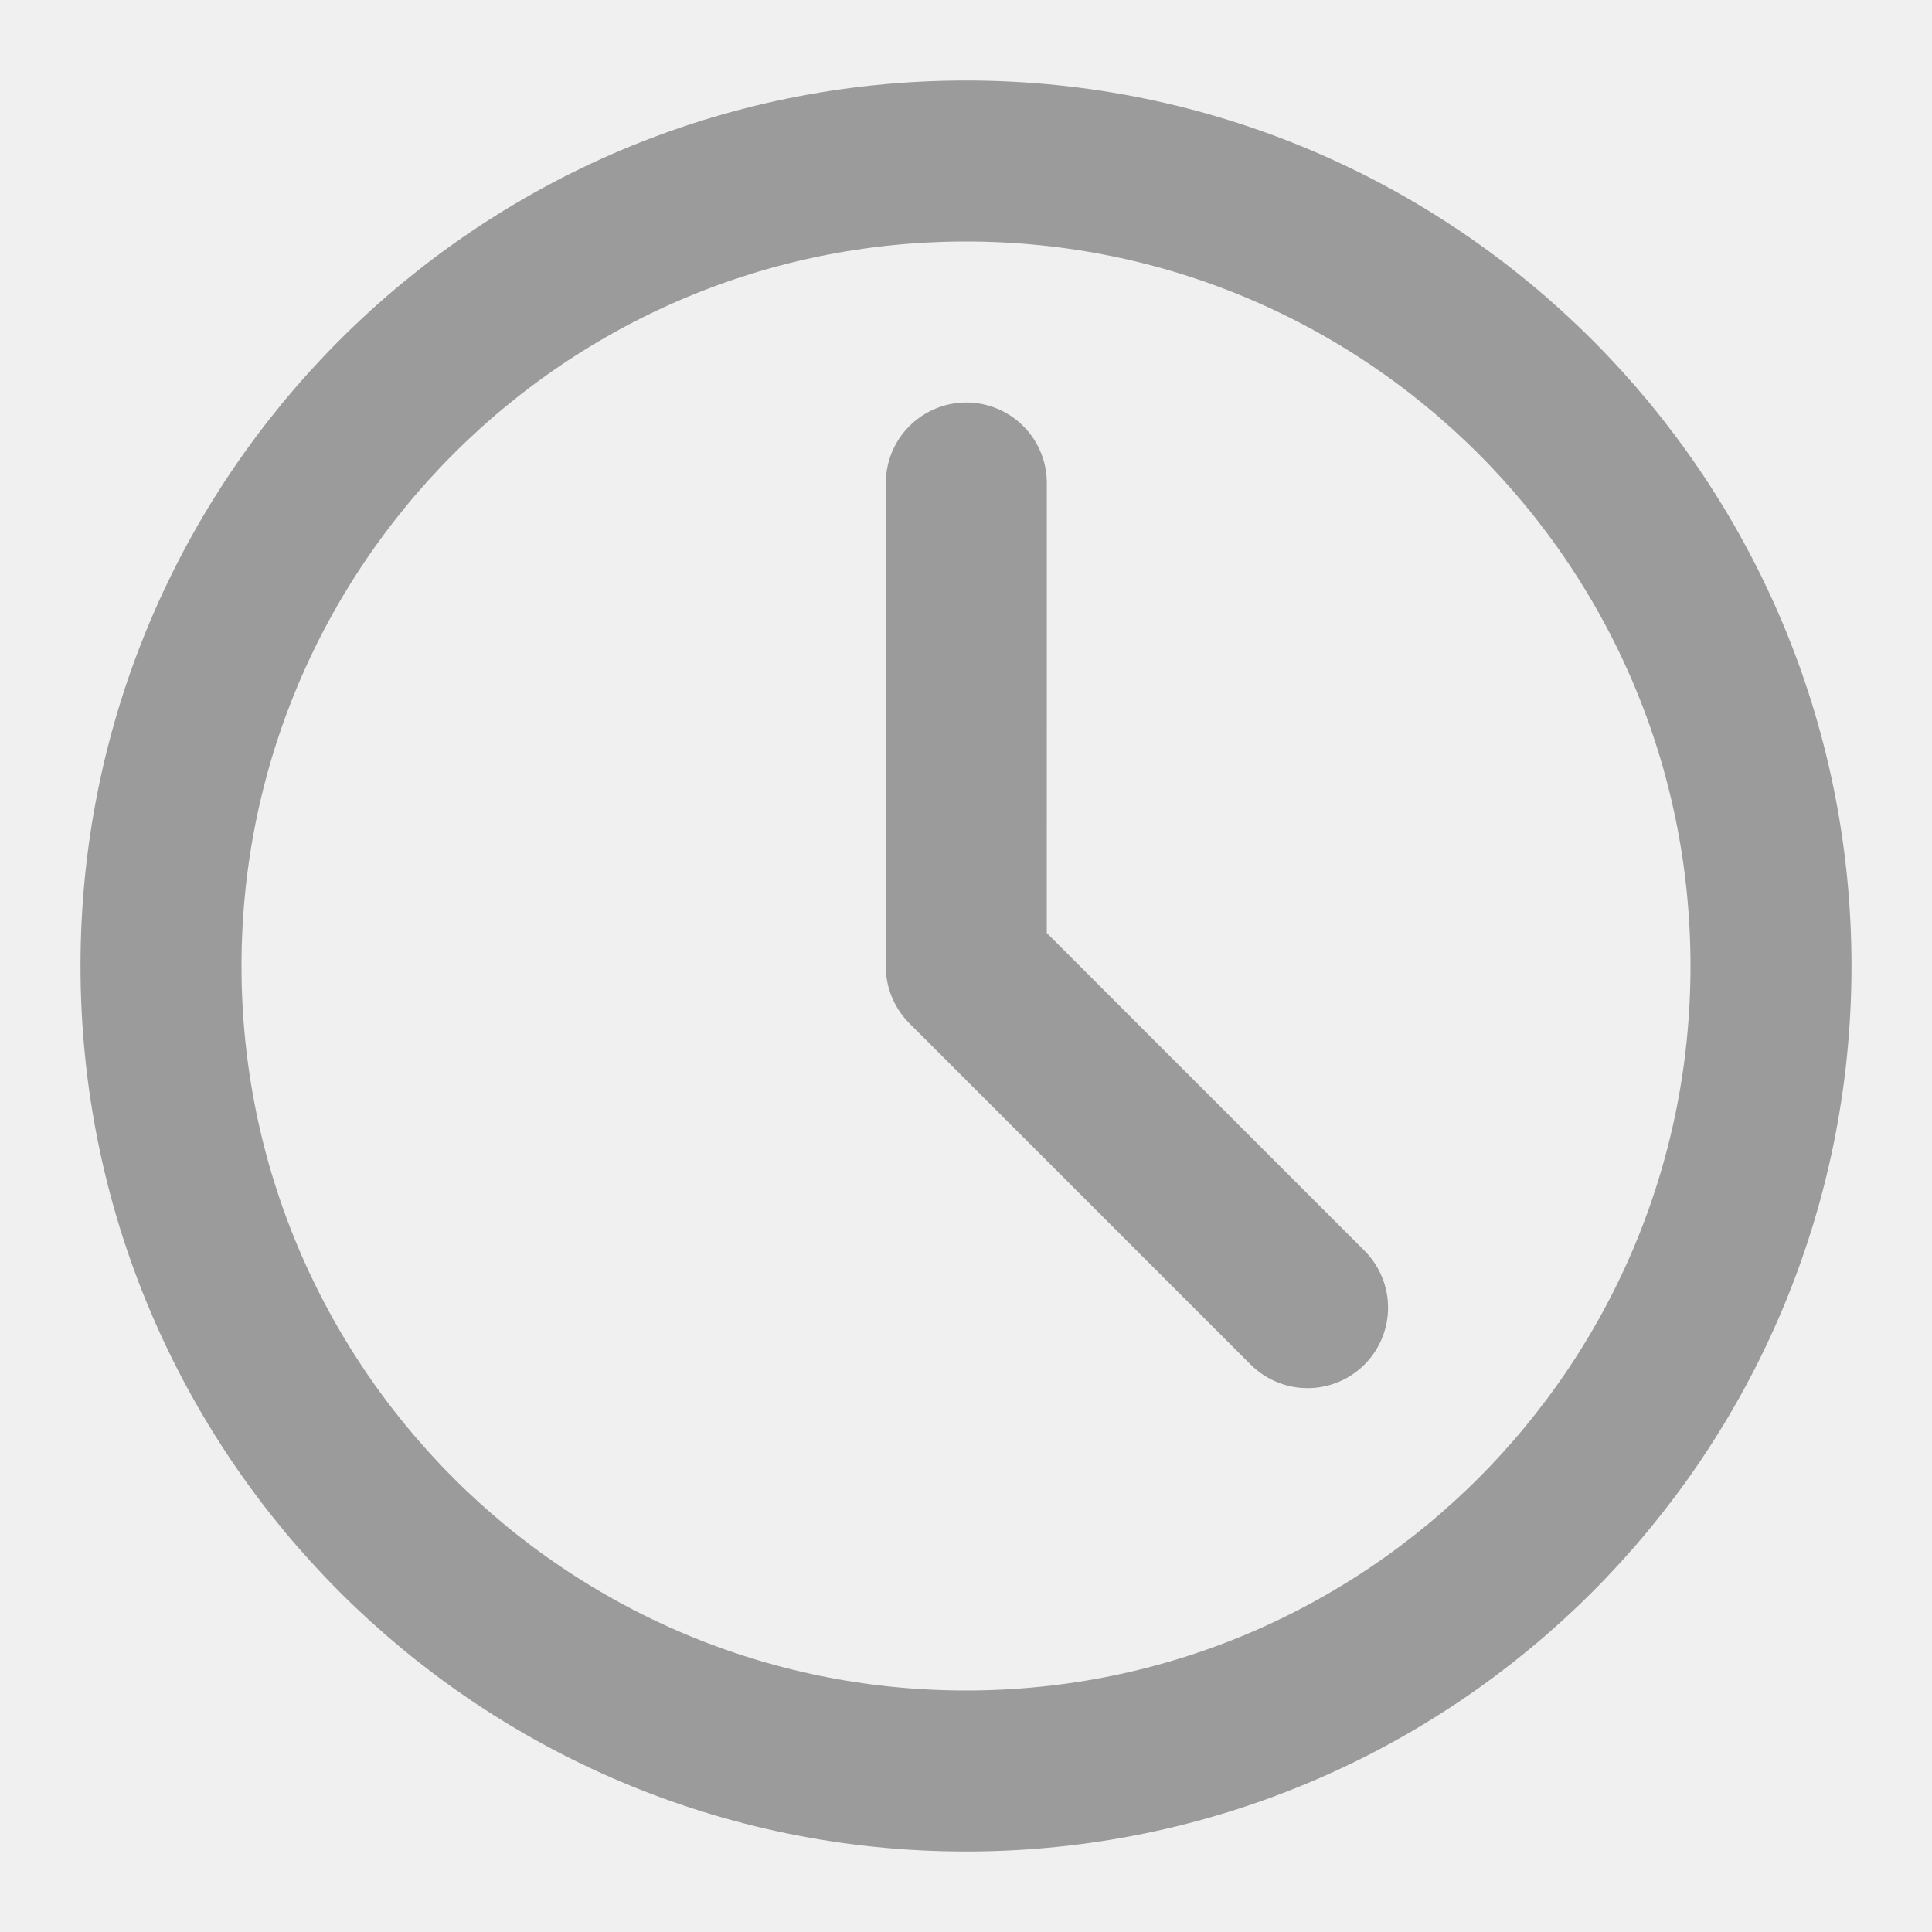
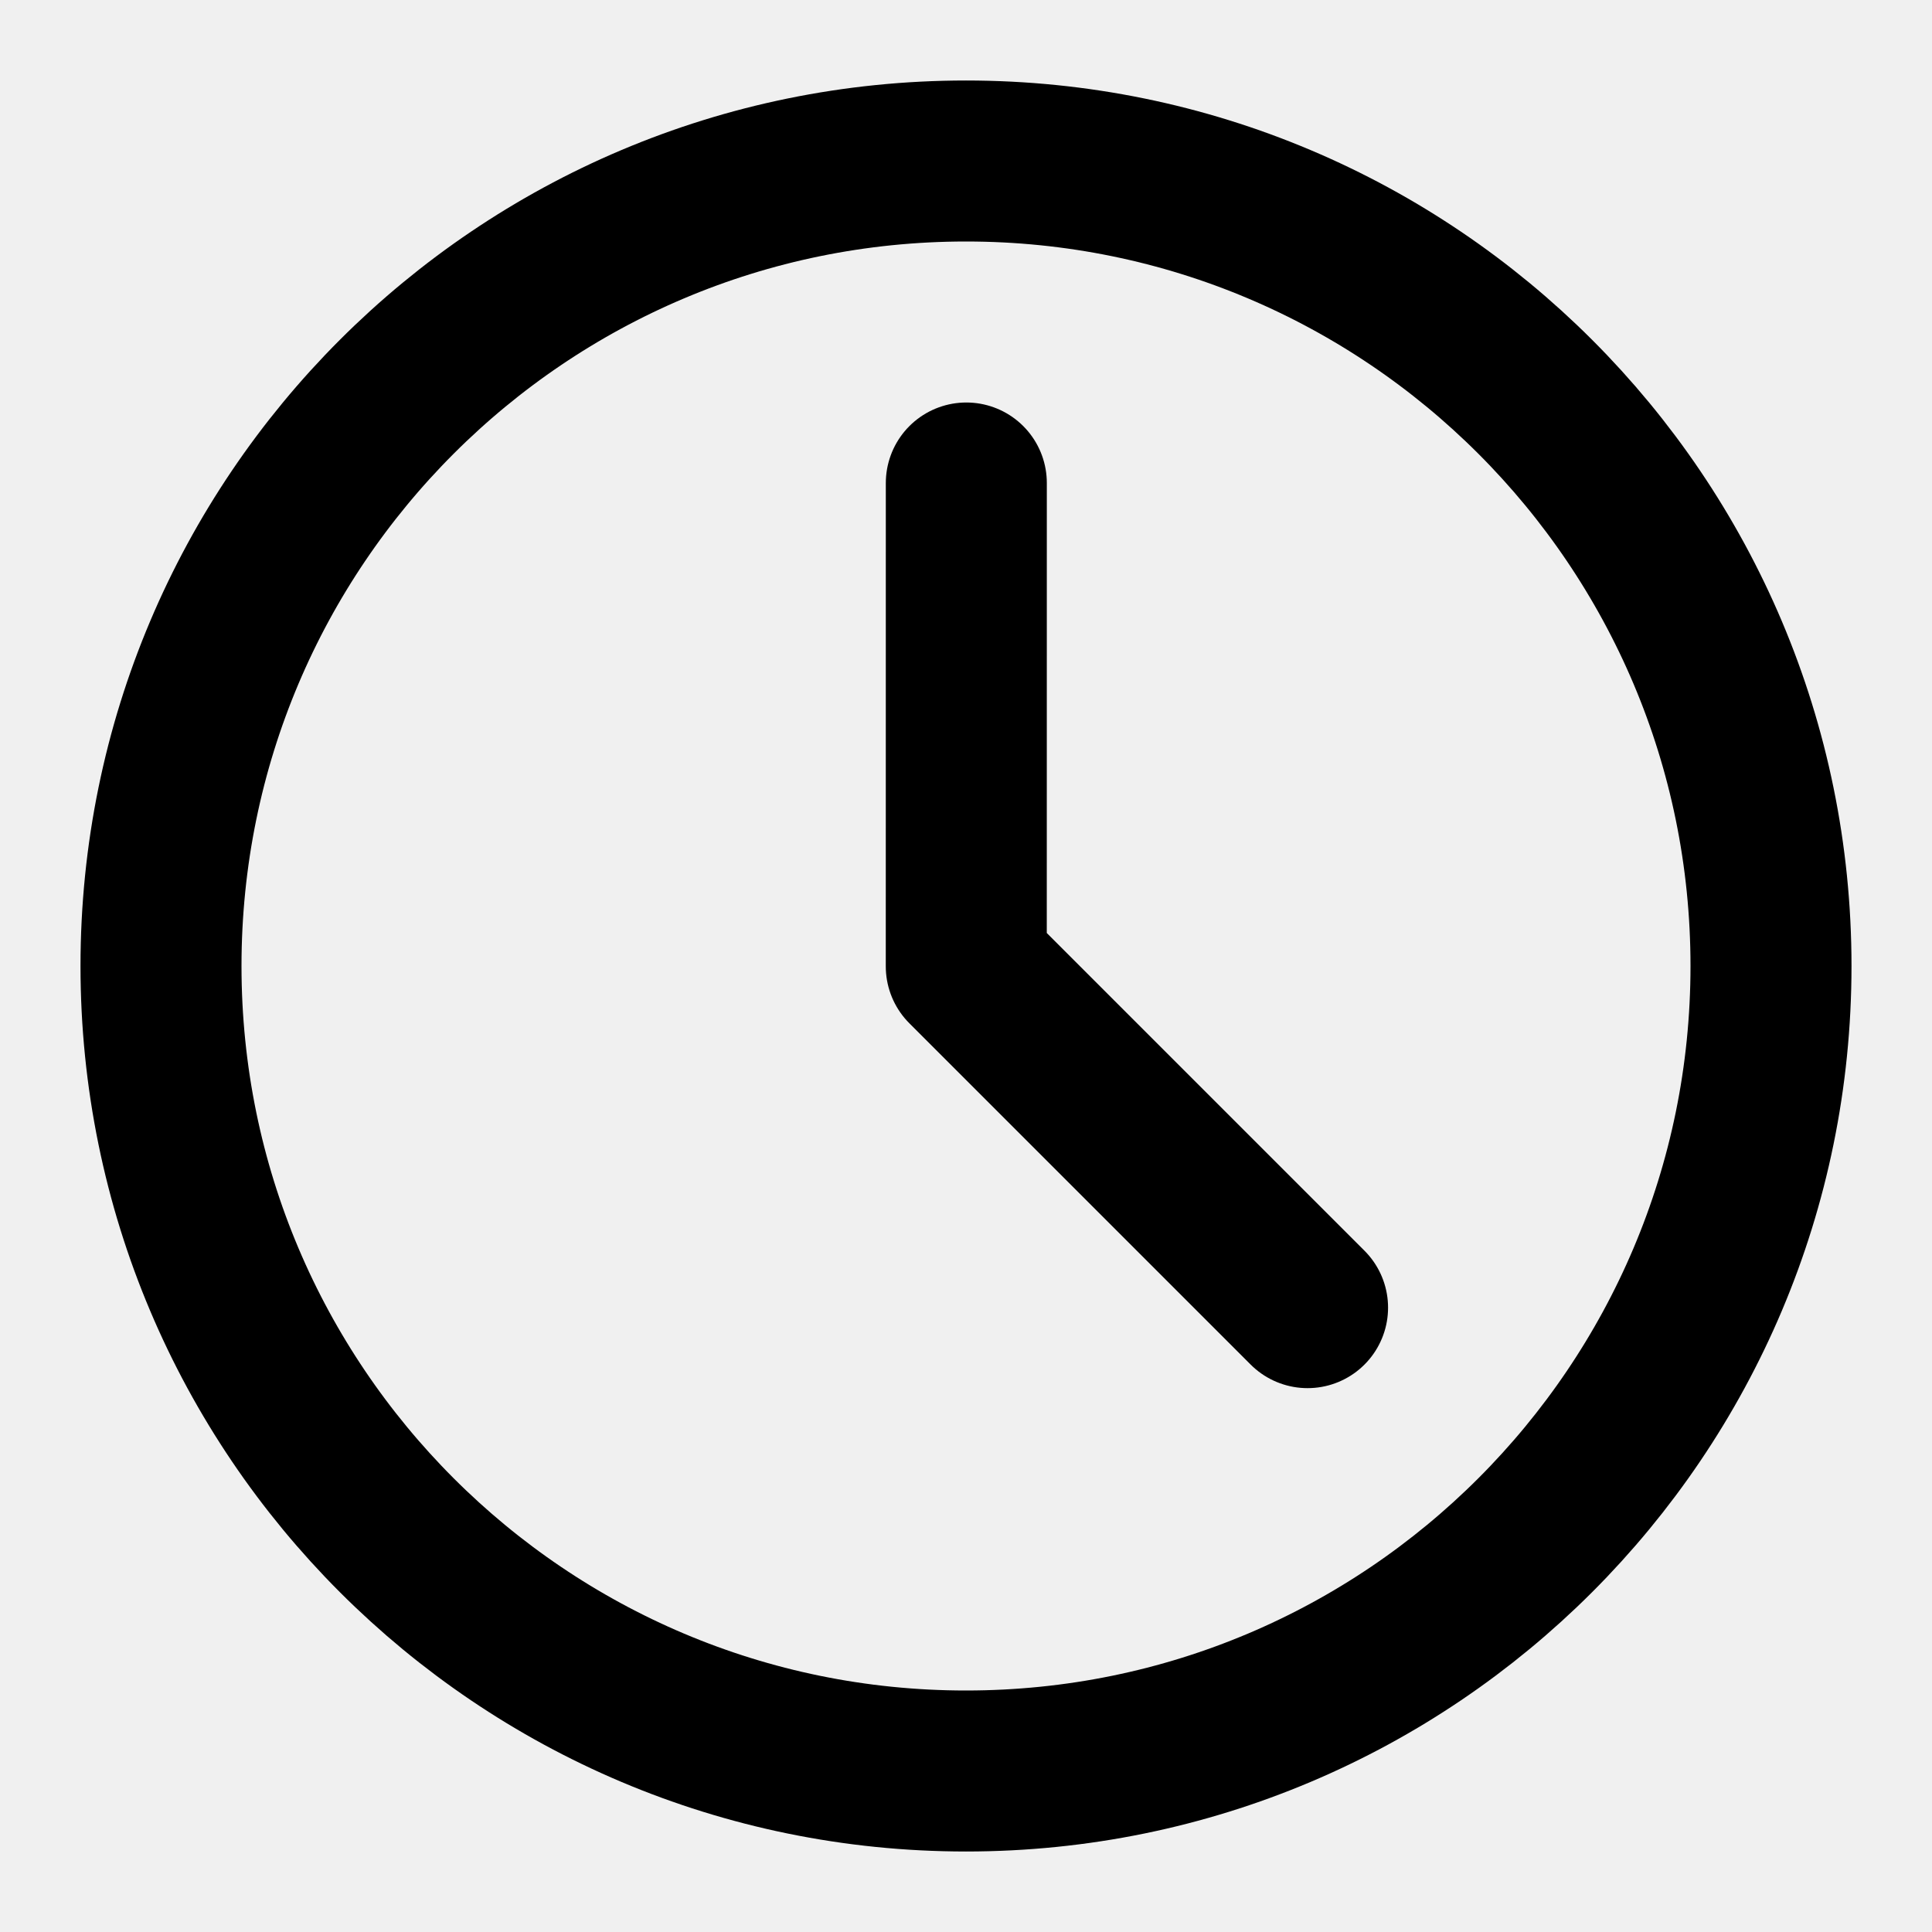
<svg xmlns="http://www.w3.org/2000/svg" width="16" height="16" viewBox="0 0 48 48" fill="none">
  <rect width="48" height="48" fill="white" fill-opacity="0.01" />
-   <path d="M24 44C35.046 44 44 35.046 44 24C44 12.954 35.046 4 24 4C12.954 4 4 12.954 4 24C4 35.046 12.954 44 24 44Z" fill="none" stroke="#9b9b9b" stroke-width="4" stroke-linejoin="round" />
-   <path d="M24.008 12L24.007 24.009L32.486 32.488" stroke="#9b9b9b" stroke-width="4" stroke-linecap="round" stroke-linejoin="round" />
+   <path d="M24 44C35.046 44 44 35.046 44 24C44 12.954 35.046 4 24 4C12.954 4 4 12.954 4 24C4 35.046 12.954 44 24 44Z" fill="none" stroke="#000" stroke-width="4" stroke-linejoin="round" />
+   <path d="M24.008 12L24.007 24.009L32.486 32.488" stroke="#000" stroke-width="4" stroke-linecap="round" stroke-linejoin="round" />
</svg>
